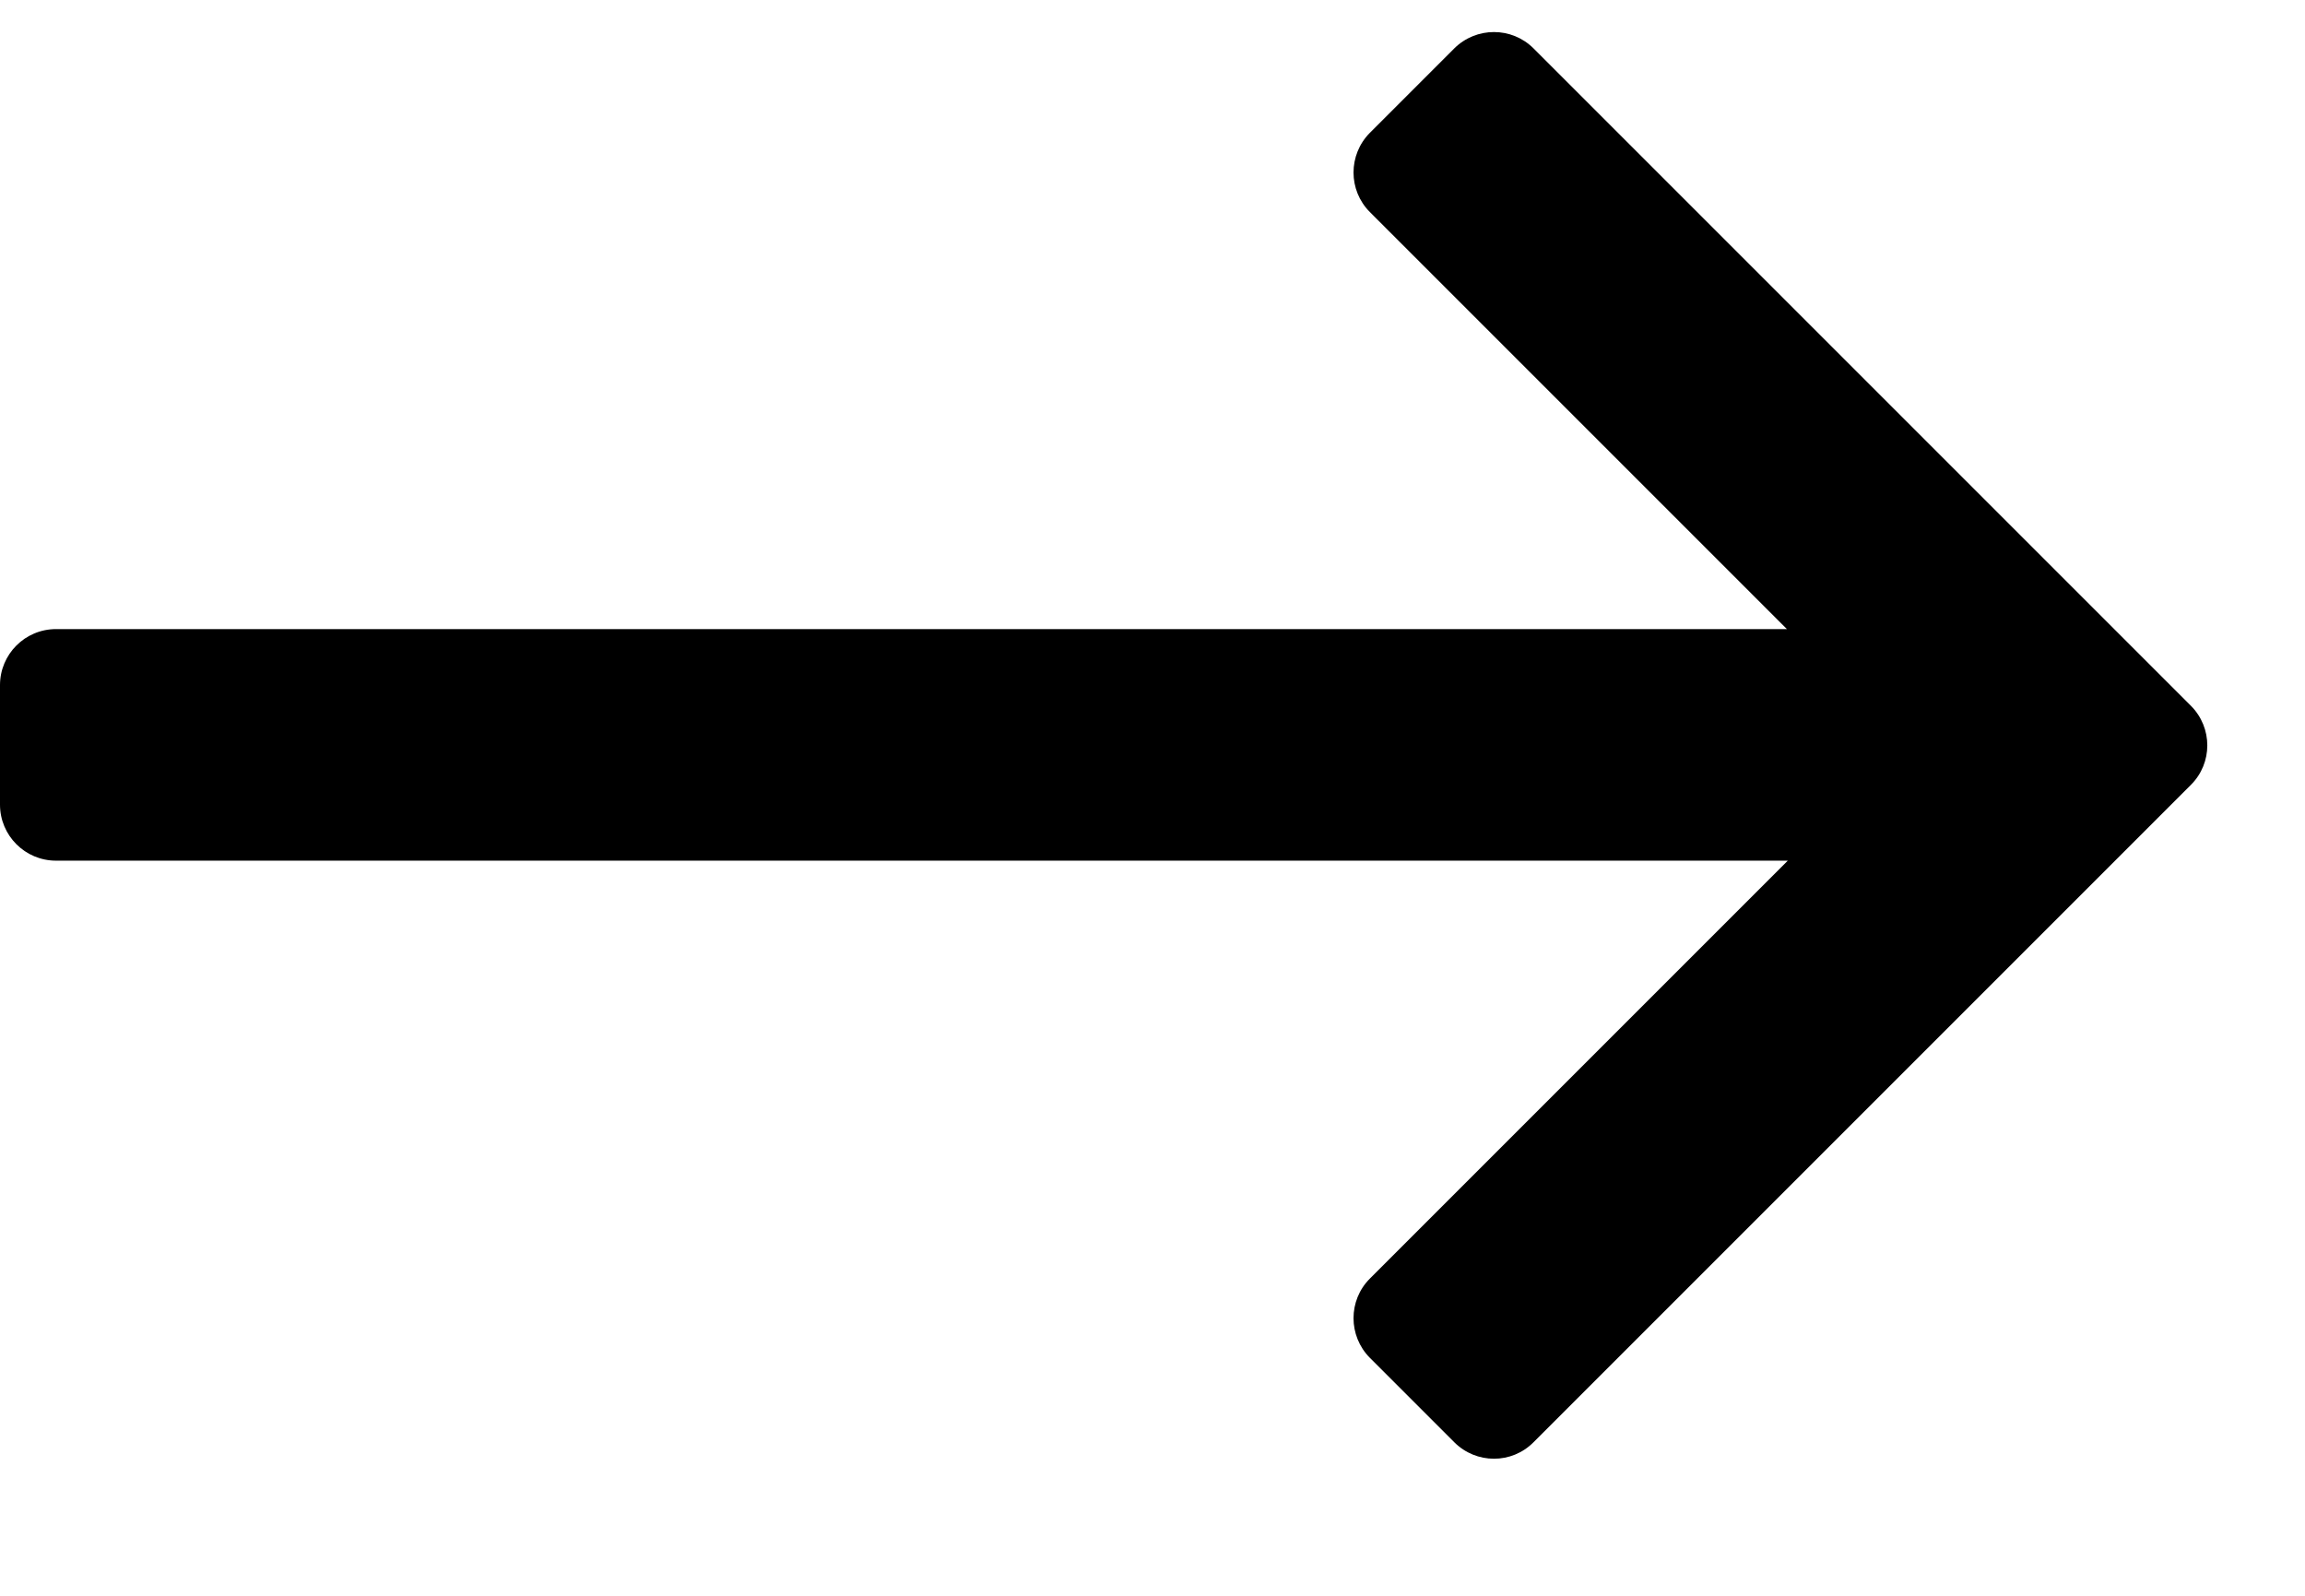
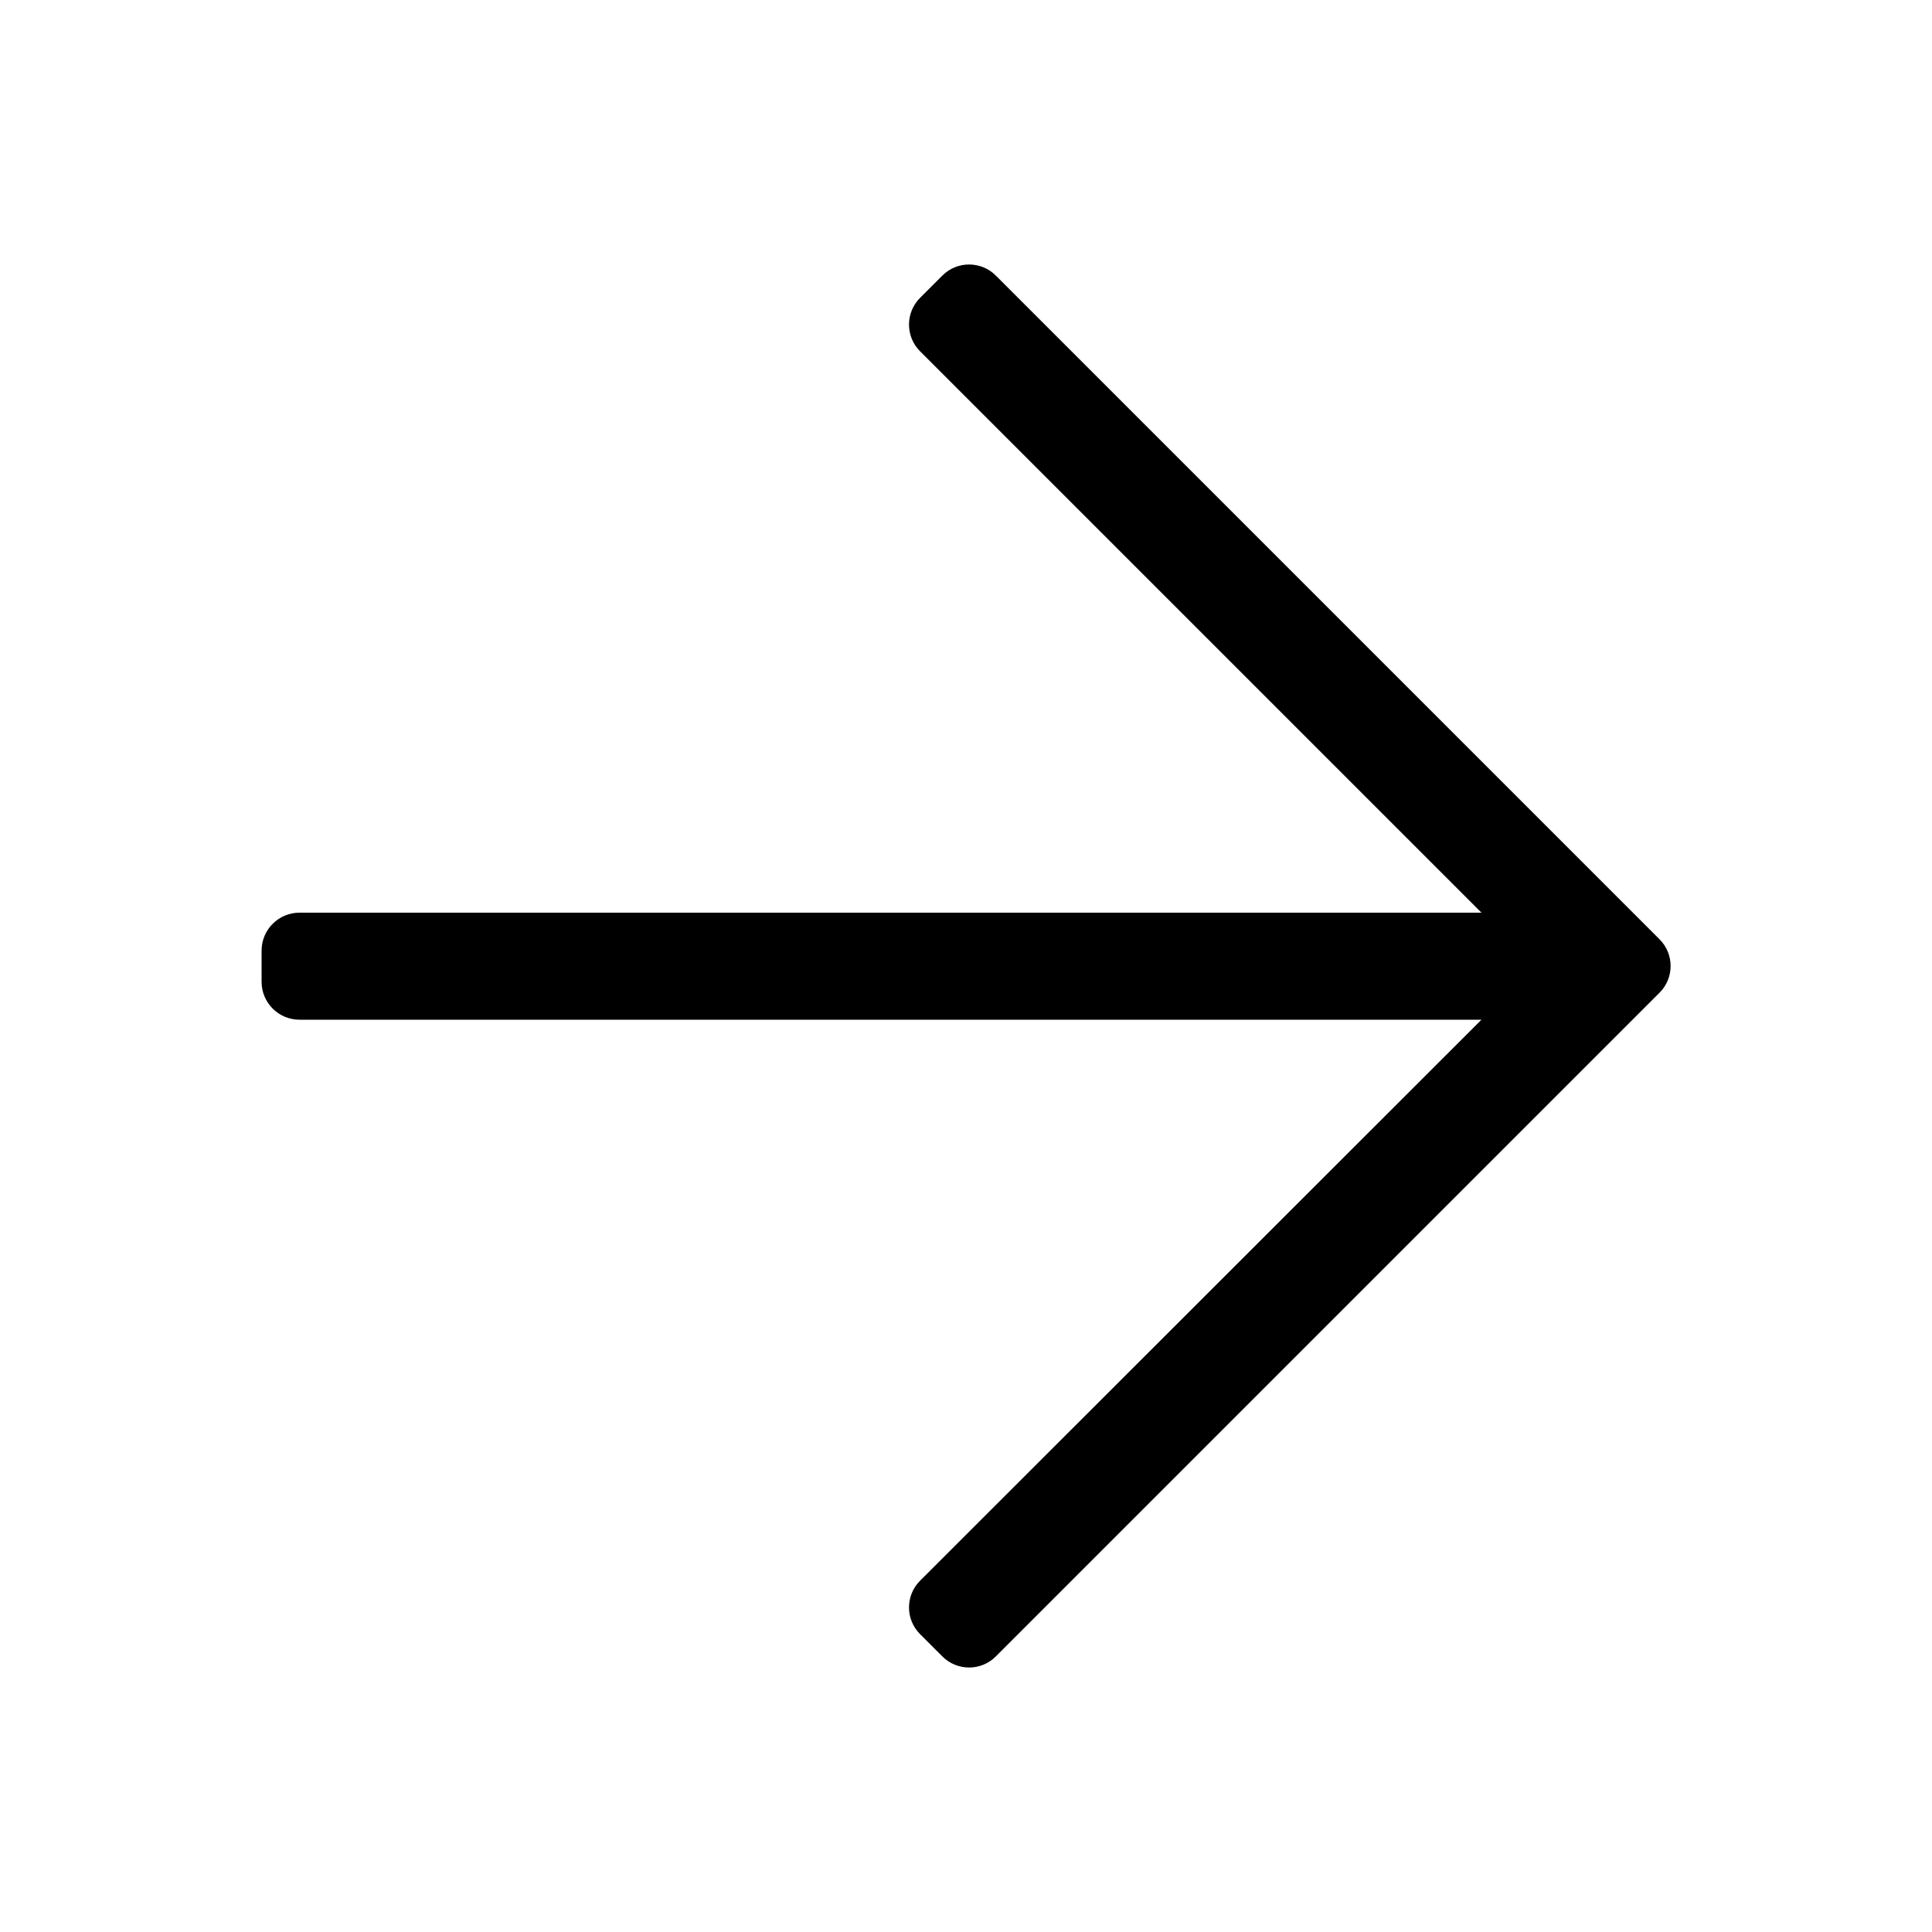
- <svg width="13px" height="9px" viewBox="0 0 13 9" version="1.1">
-   <g transform="translate(0, -2)" fill="currentColor">
-     <path d="M10.078,5.548 L7.726,3.196 C7.603,3.073 7.603,2.873 7.726,2.749 L8.202,2.273 C8.326,2.15 8.526,2.15 8.649,2.273 L11.88,5.504 L12.356,5.98 C12.48,6.104 12.48,6.304 12.356,6.427 L8.649,10.134 C8.526,10.258 8.326,10.258 8.202,10.134 L7.726,9.658 C7.603,9.534 7.603,9.334 7.726,9.211 L10.083,6.854 L0.316,6.854 C0.141,6.854 -8.52651283e-14,6.712 -8.52651283e-14,6.538 L-8.52651283e-14,5.864 C-8.52651283e-14,5.69 0.141,5.548 0.316,5.548 L10.078,5.548 Z" />
-   </g>
+ <svg xmlns="http://www.w3.org/2000/svg" viewBox="0 0 500 500">
+   <path fill="currentColor" d="M243.9 71.3l-5.8 5.8c-3.8 3.8-3.8 10 0 13.8l145.3 145.3H77.5c-5.4 0-9.8 4.4-9.8 9.8v8.1c0 5.4 4.4 9.8 9.8 9.8h305.9L238.1 409.1c-3.8 3.8-3.8 10 0 13.8l5.8 5.8c3.8 3.8 10 3.8 13.8 0l171.8-171.8c3.8-3.8 3.8-10 0-13.8L257.7 71.3c-3.8-3.8-10-3.8-13.8 0z" />
</svg>
